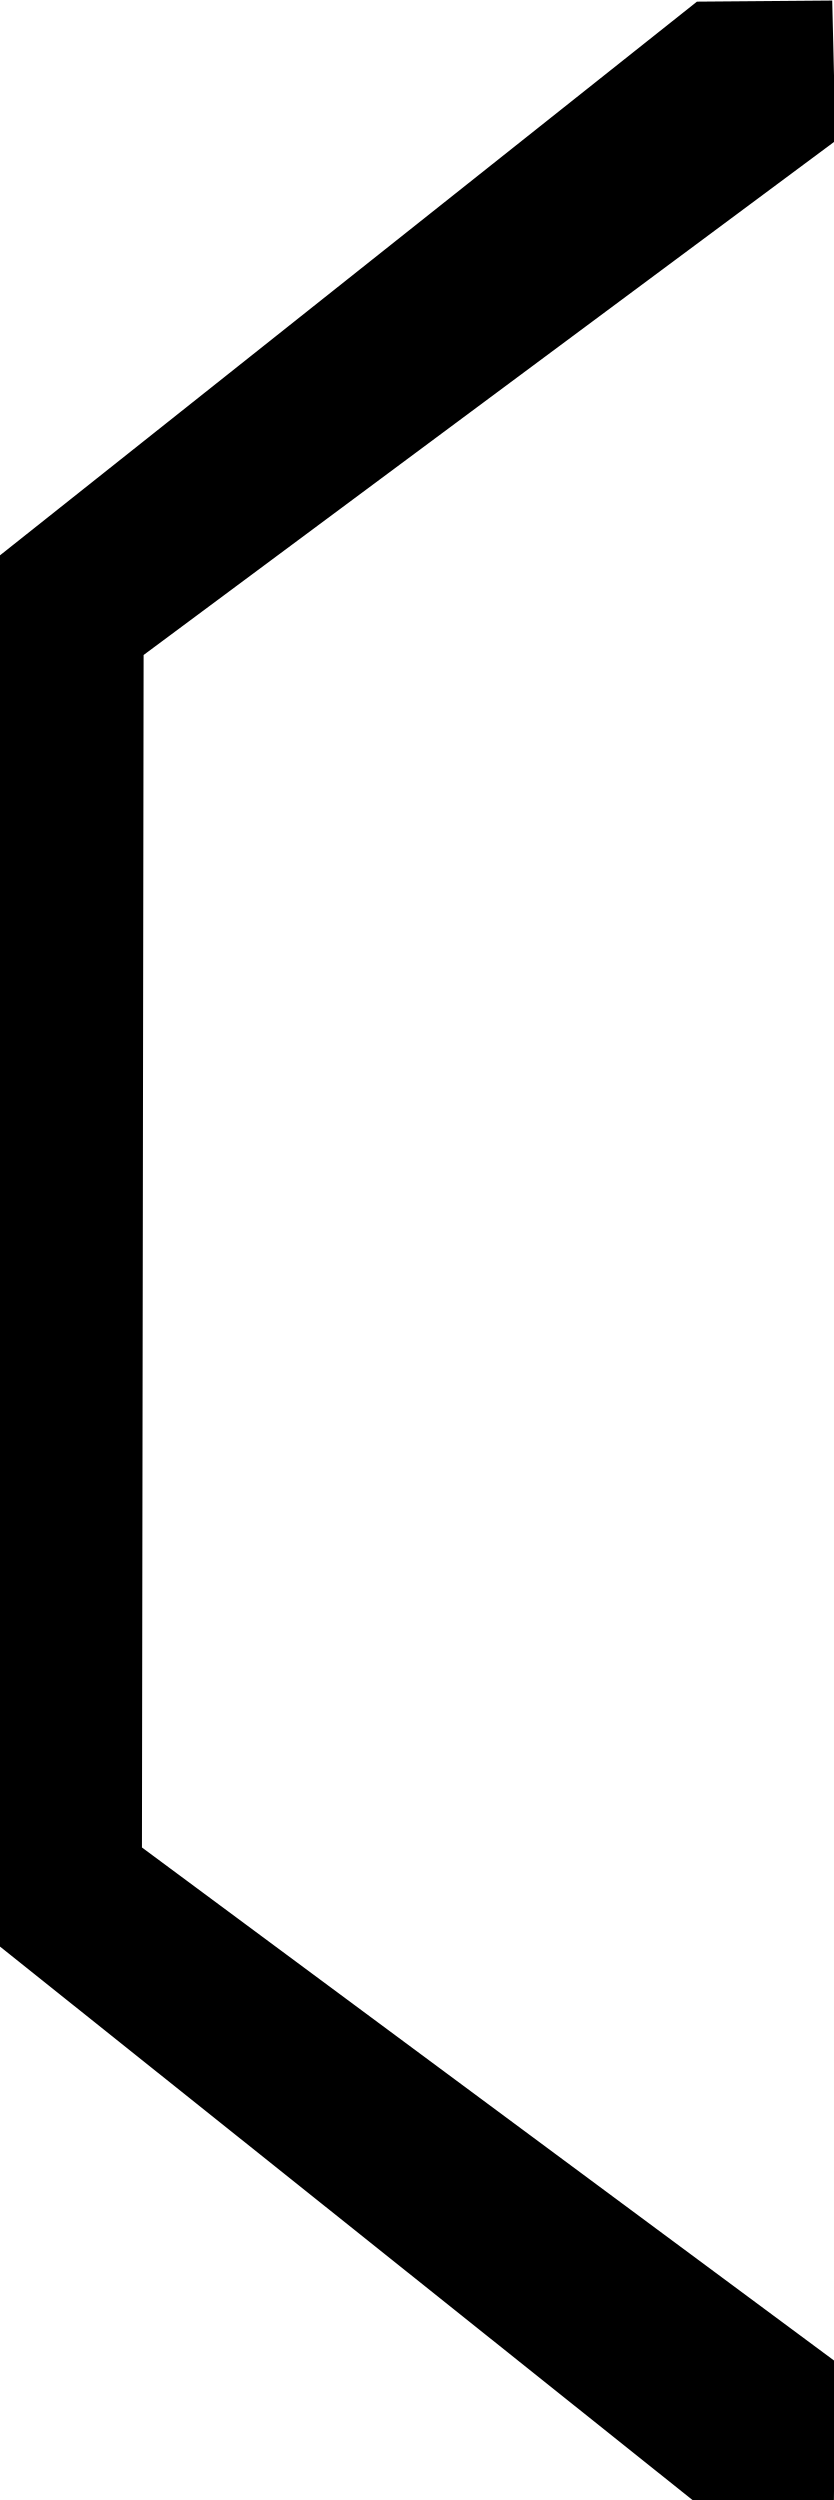
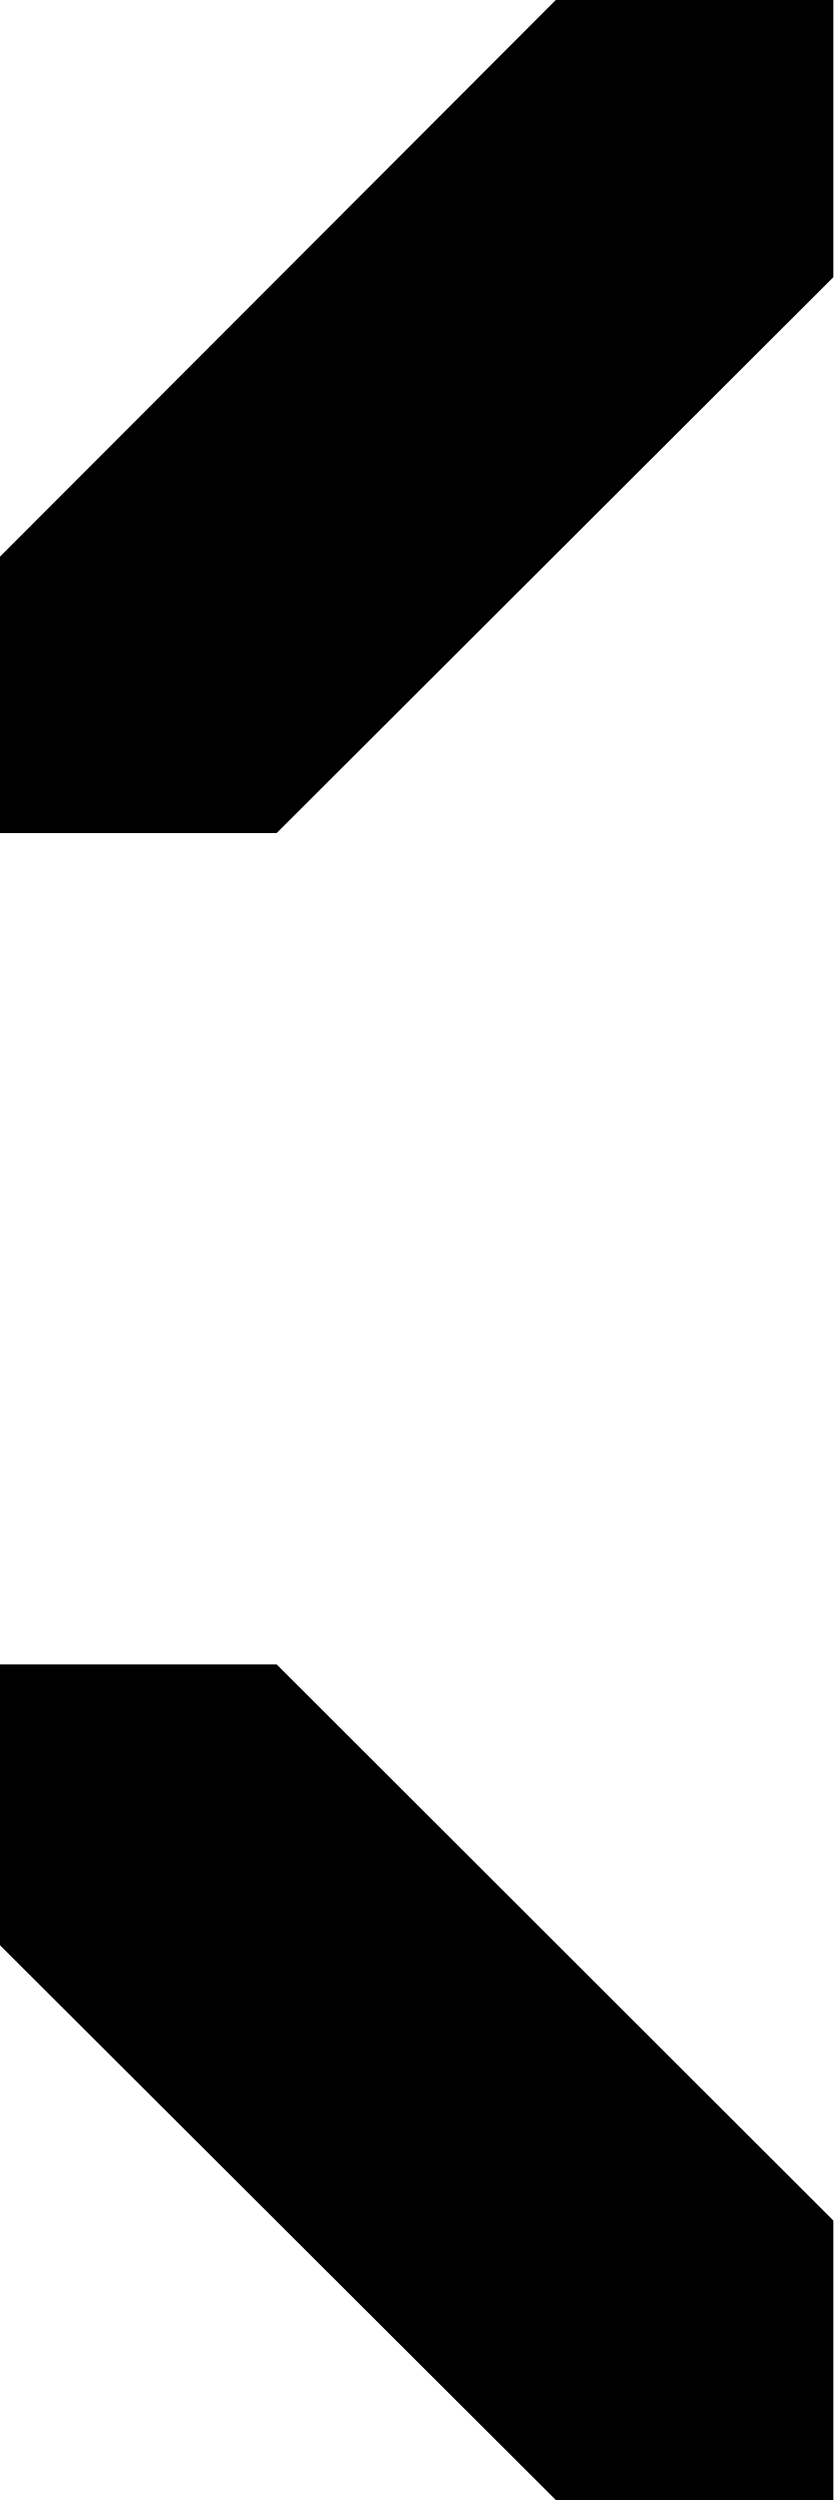
<svg xmlns="http://www.w3.org/2000/svg" width="3" height="9" viewBox="0 0 3 9" id="svg2" version="1.1">
  <defs id="defs4" />
  <g id="layer1" transform="translate(0,-1043.362)">
-     <path style="fill:#000000;fill-opacity:1;fill-rule:evenodd;stroke:none;stroke-width:1px;stroke-linecap:butt;stroke-linejoin:miter;stroke-opacity:1" d="m 2.509,1043.368 -2.515,1.998 0,4.999 2.515,2.01 0.493,-0.012 0.006,-0.499 -2.497,-1.851 0.006,-4.293 2.491,-1.851 -0.012,-0.505 z" id="path8103" />
+     <path style="fill:#000000;fill-opacity:1;fill-rule:evenodd;stroke:none;stroke-width:1px;stroke-linecap:butt;stroke-linejoin:miter;stroke-opacity:1" d="m 3,1052.362 -0.999,0 L 0,1050.365 l 0,-1.011 0.996,0 L 3,1051.356 Z" id="path8113" />
+     <path style="fill:#000000;fill-opacity:1;fill-rule:evenodd;stroke:none;stroke-width:1px;stroke-linecap:butt;stroke-linejoin:miter;stroke-opacity:1" d="m 3,1043.362 0,0.998 -2.004,2.001 -0.996,0 0,-0.995 2.001,-2.004 z" id="path8115" />
  </g>
</svg>
